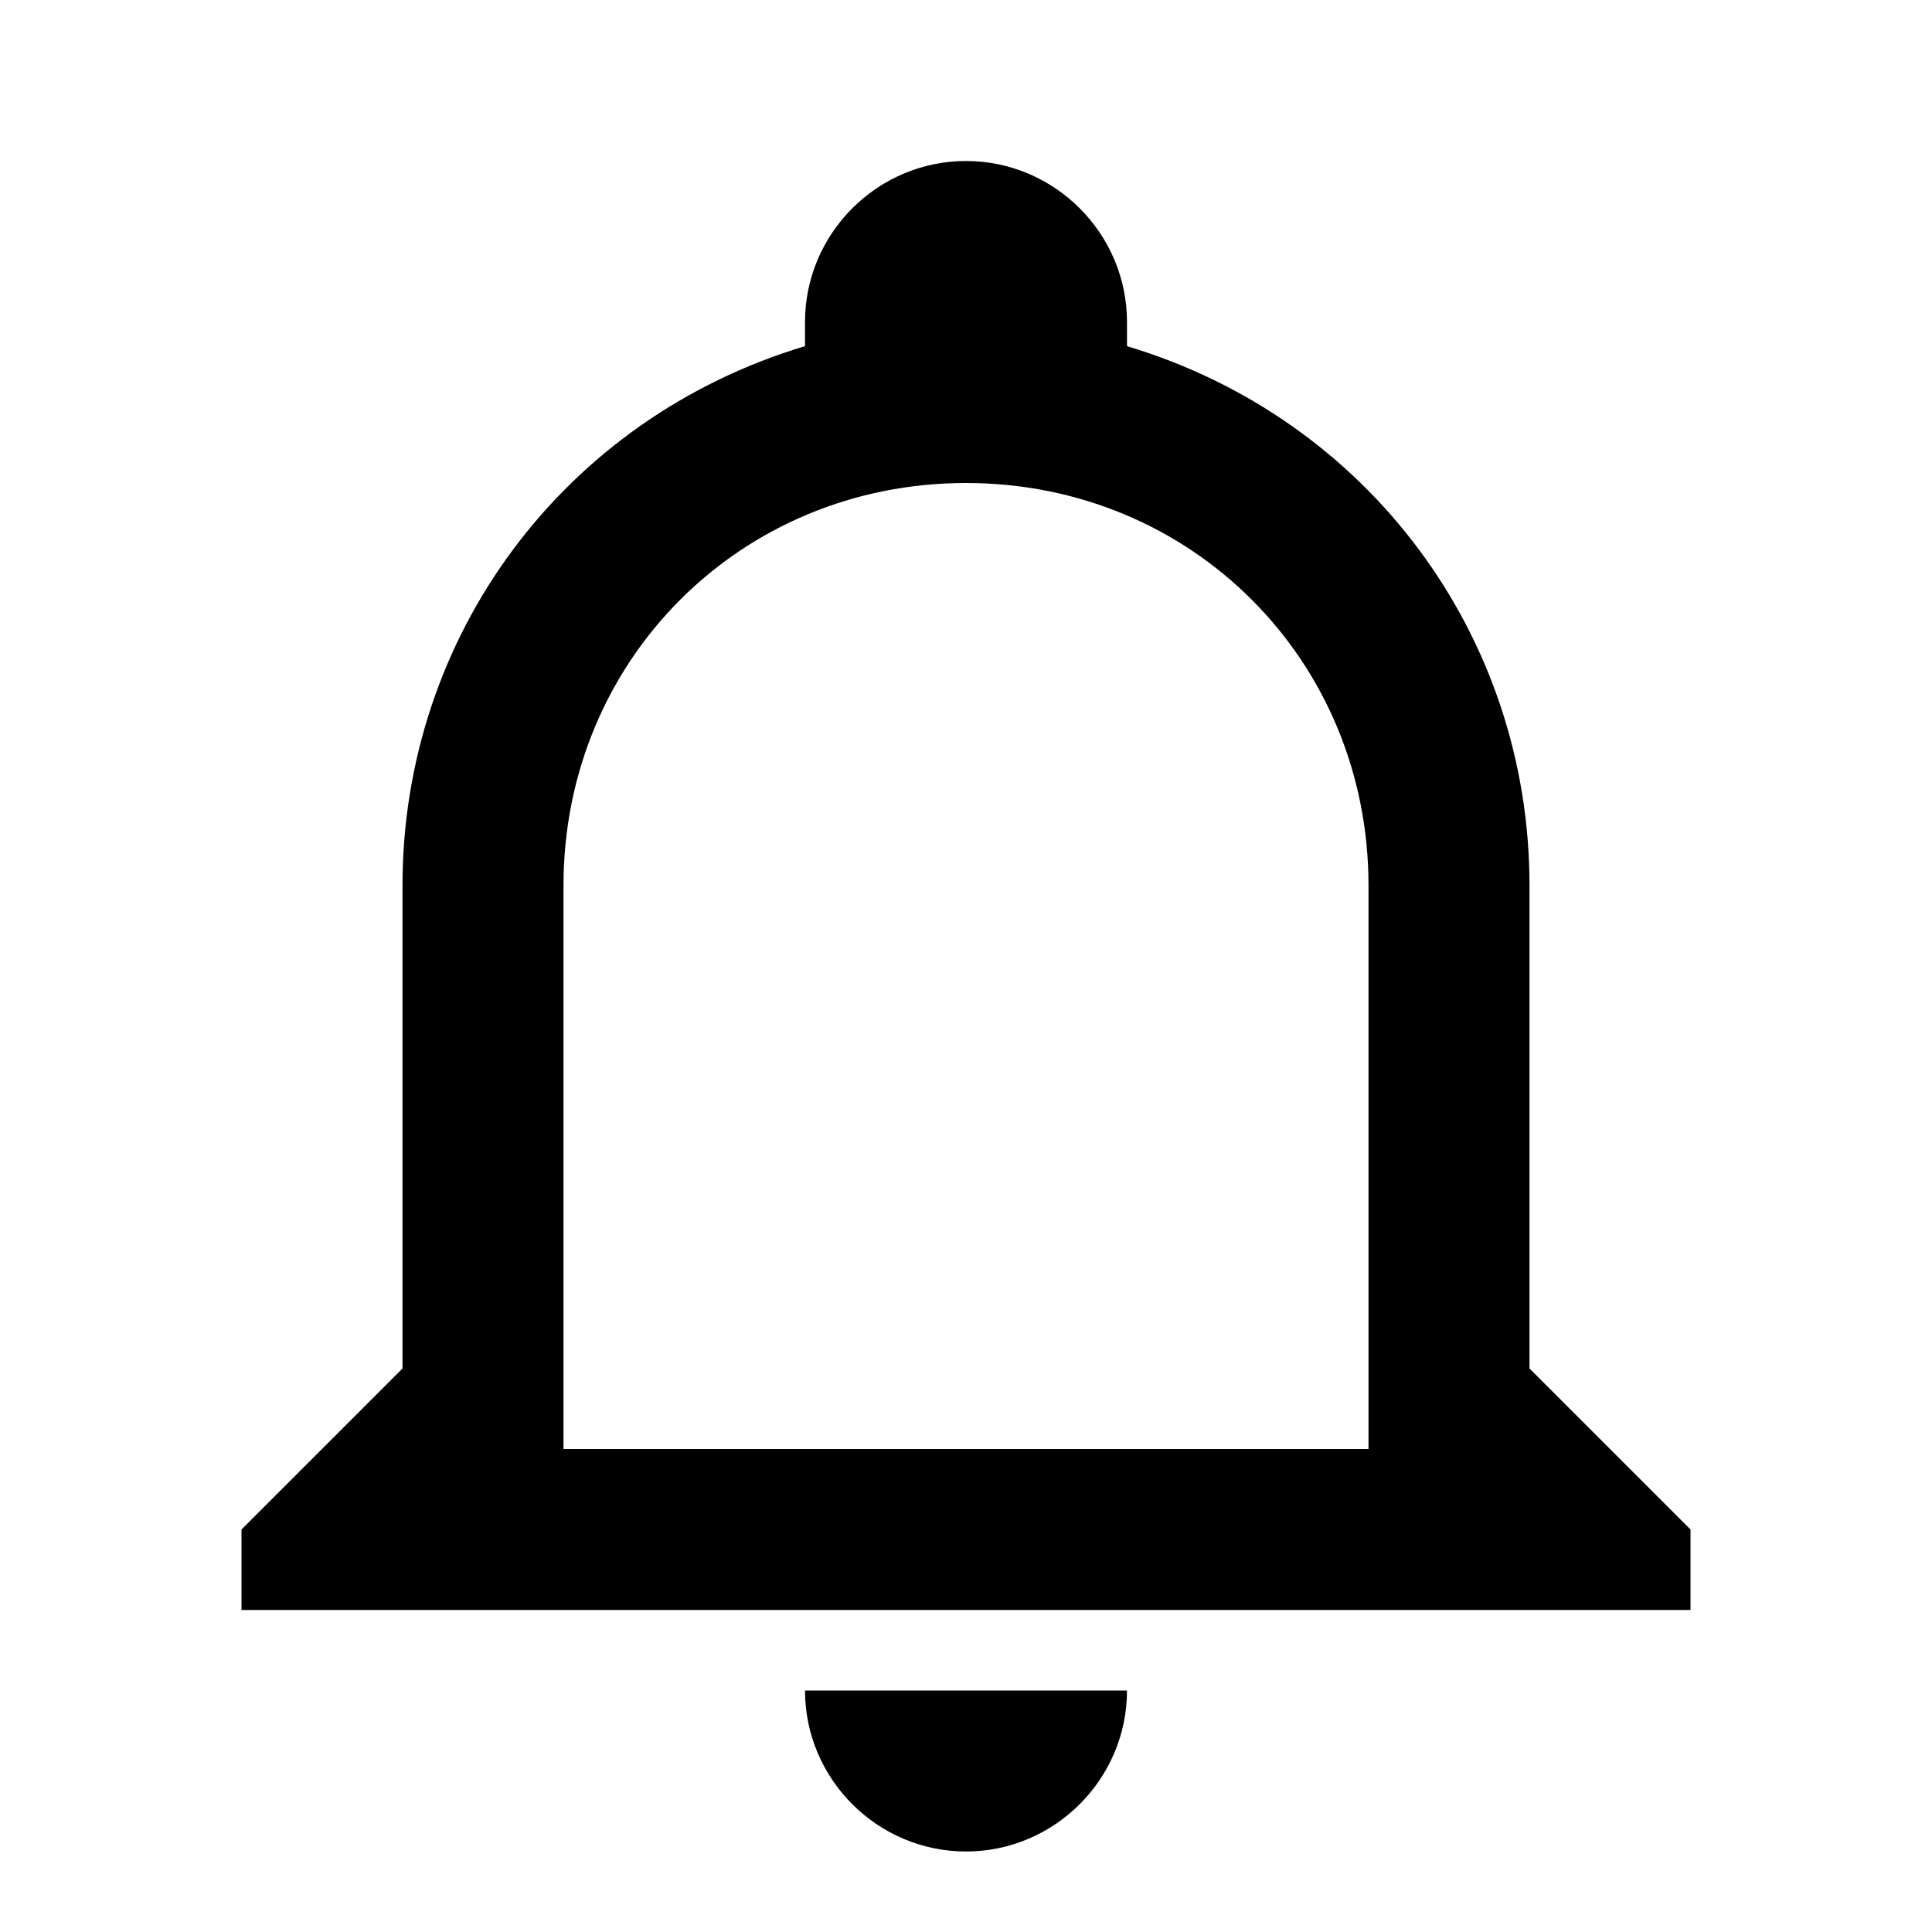
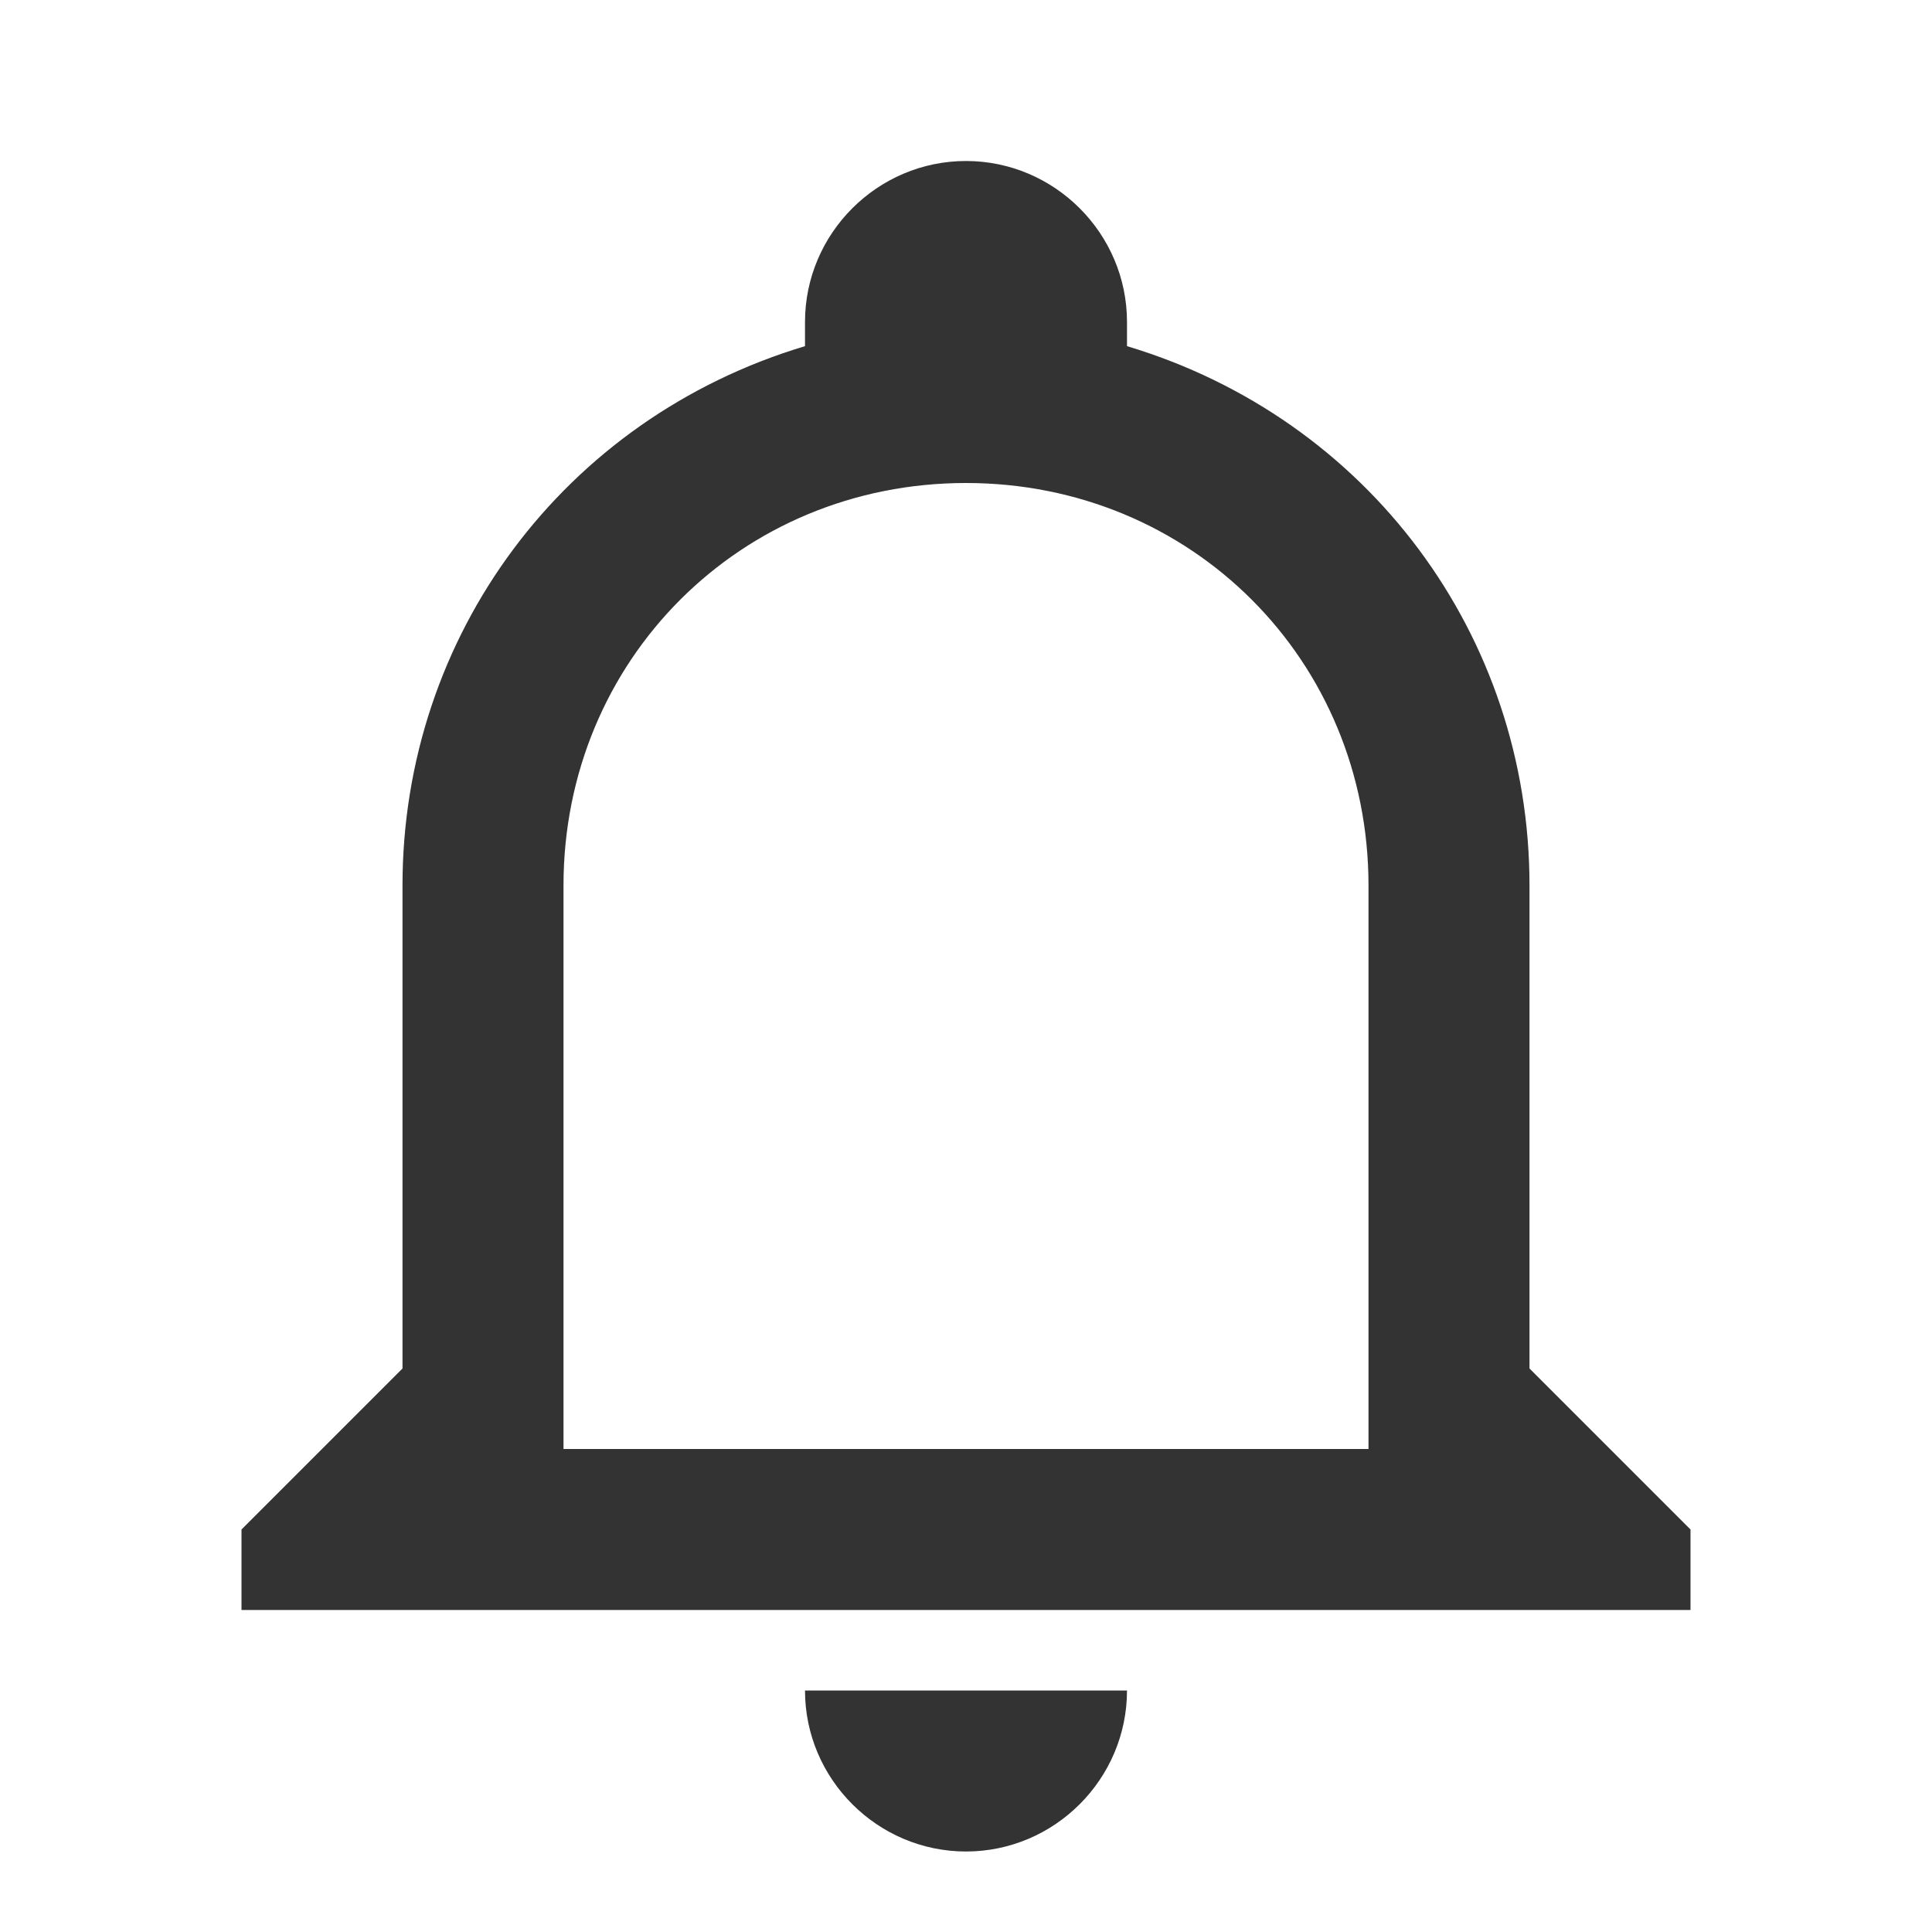
- <svg xmlns="http://www.w3.org/2000/svg" viewBox="0 0 24 24">
+ <svg xmlns="http://www.w3.org/2000/svg" viewBox="0 0 24 24" fill="#333333">
  <path d="M10 21H14C14 22.1 13.1 23 12 23S10 22.1 10 21M21 19V20H3V19L5 17V11C5 7.9 7 5.2 10 4.3V4C10 2.9 10.9 2 12 2S14 2.9 14 4V4.3C17 5.2 19 7.9 19 11V17L21 19M17 11C17 8.2 14.8 6 12 6S7 8.2 7 11V18H17V11Z" />
</svg>
